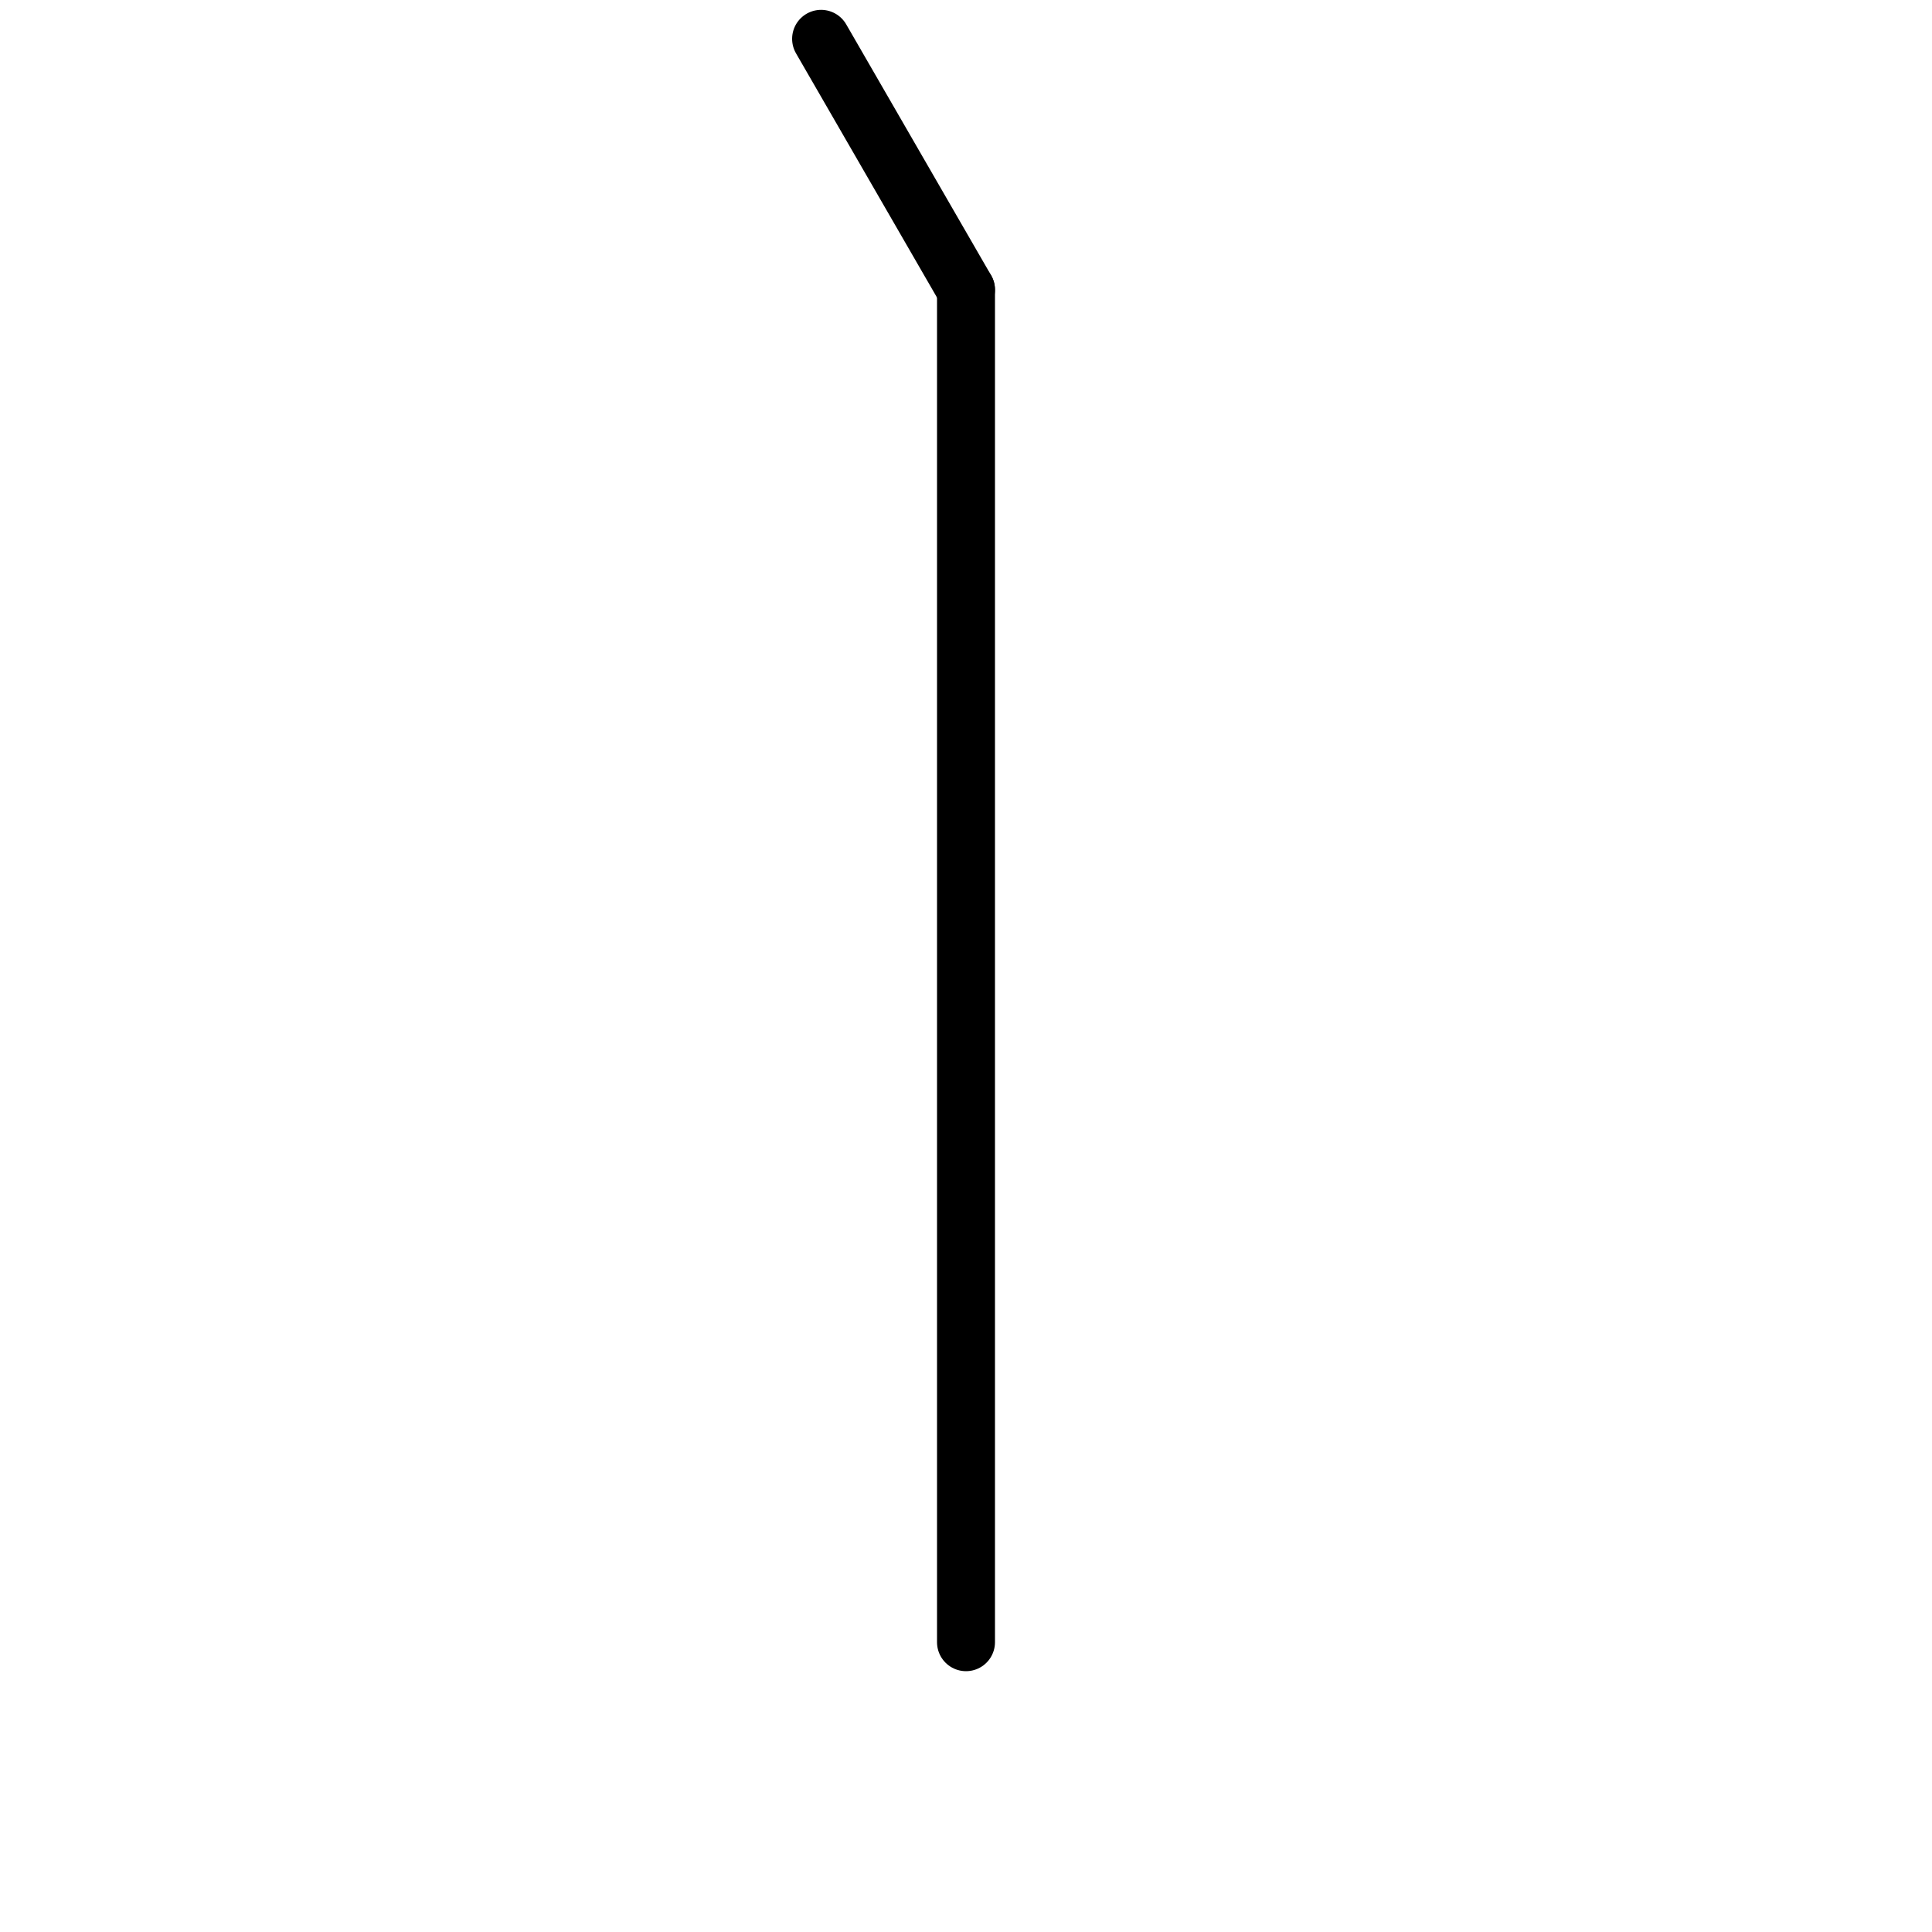
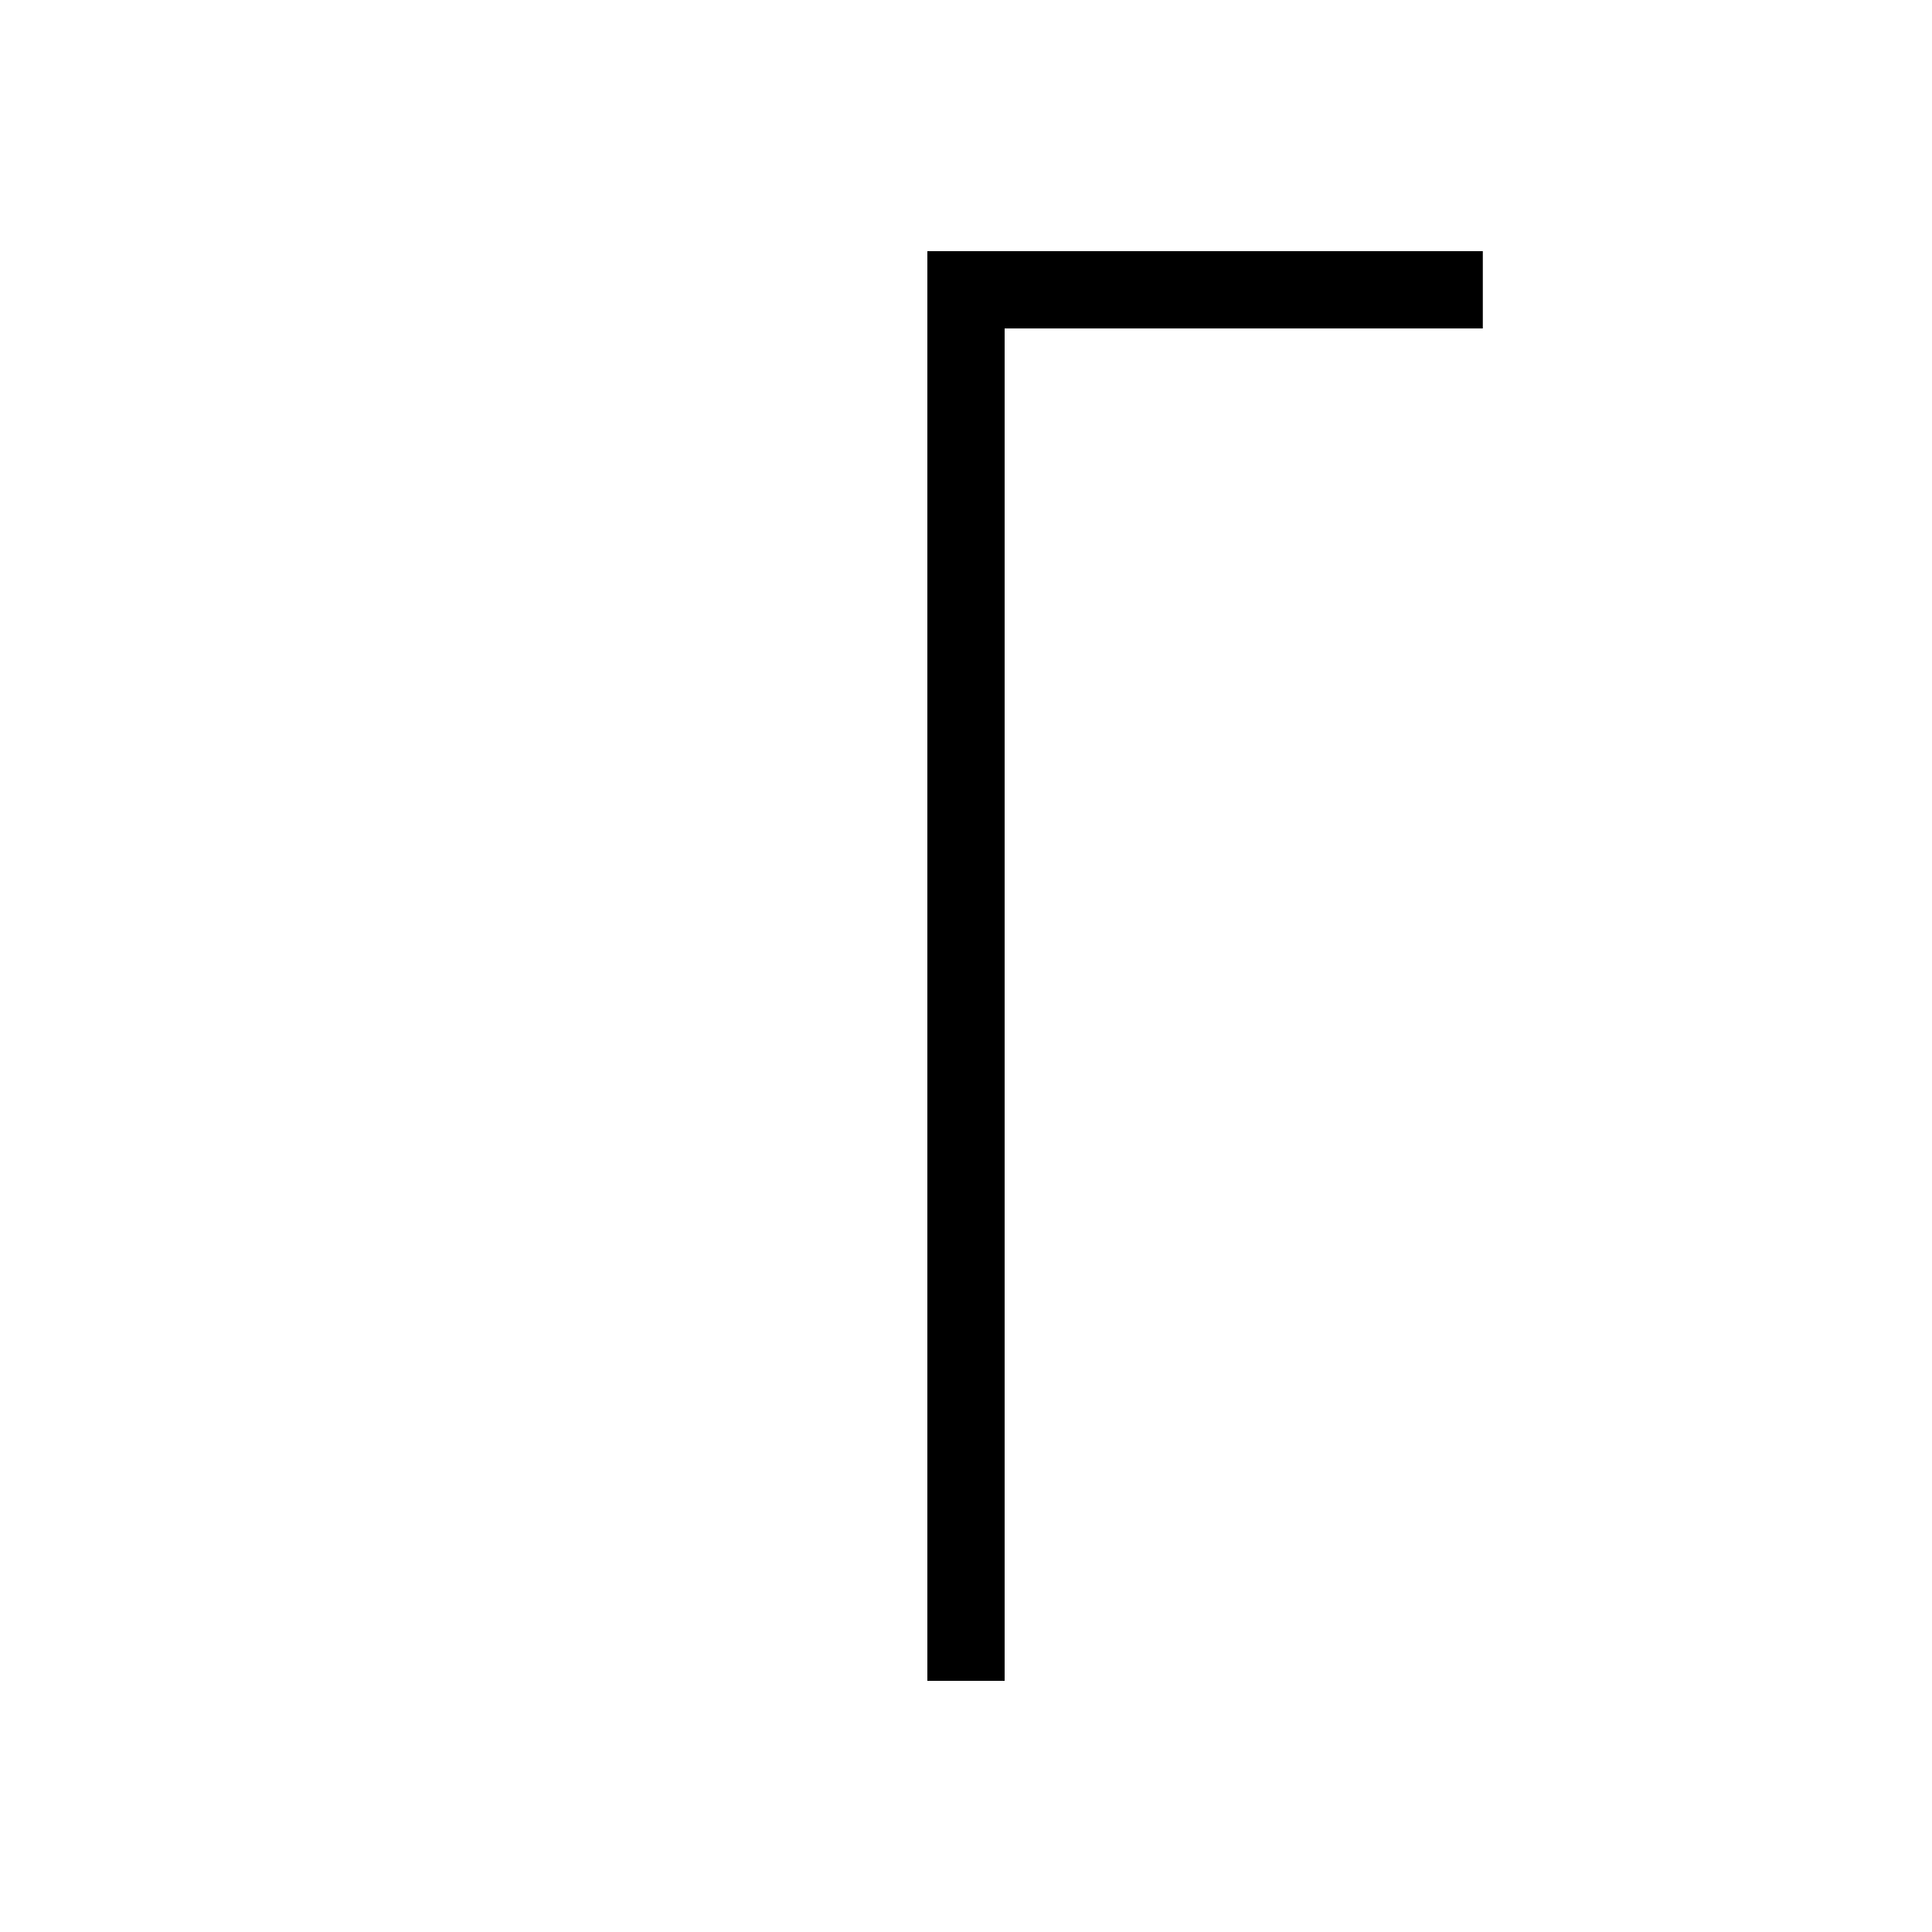
<svg xmlns="http://www.w3.org/2000/svg" viewBox="0 0 100 100" width="100" height="100">
-   <line x1="50.0" y1="15" x2="50.0" y2="85" stroke="black" stroke-width="3" stroke-linecap="round" />
-   <line x1="50.0" y1="15" x2="42.5" y2="2.01" stroke="black" stroke-width="3" stroke-linecap="round" />
+   <line x1="50" y1="15" x2="50" y2="85" stroke="black" stroke-width="4" stroke-linecap="square" />
+   <line x1="50" y1="15" x2="74.75" y2="15" stroke="black" stroke-width="4" stroke-linecap="square" />
</svg>
